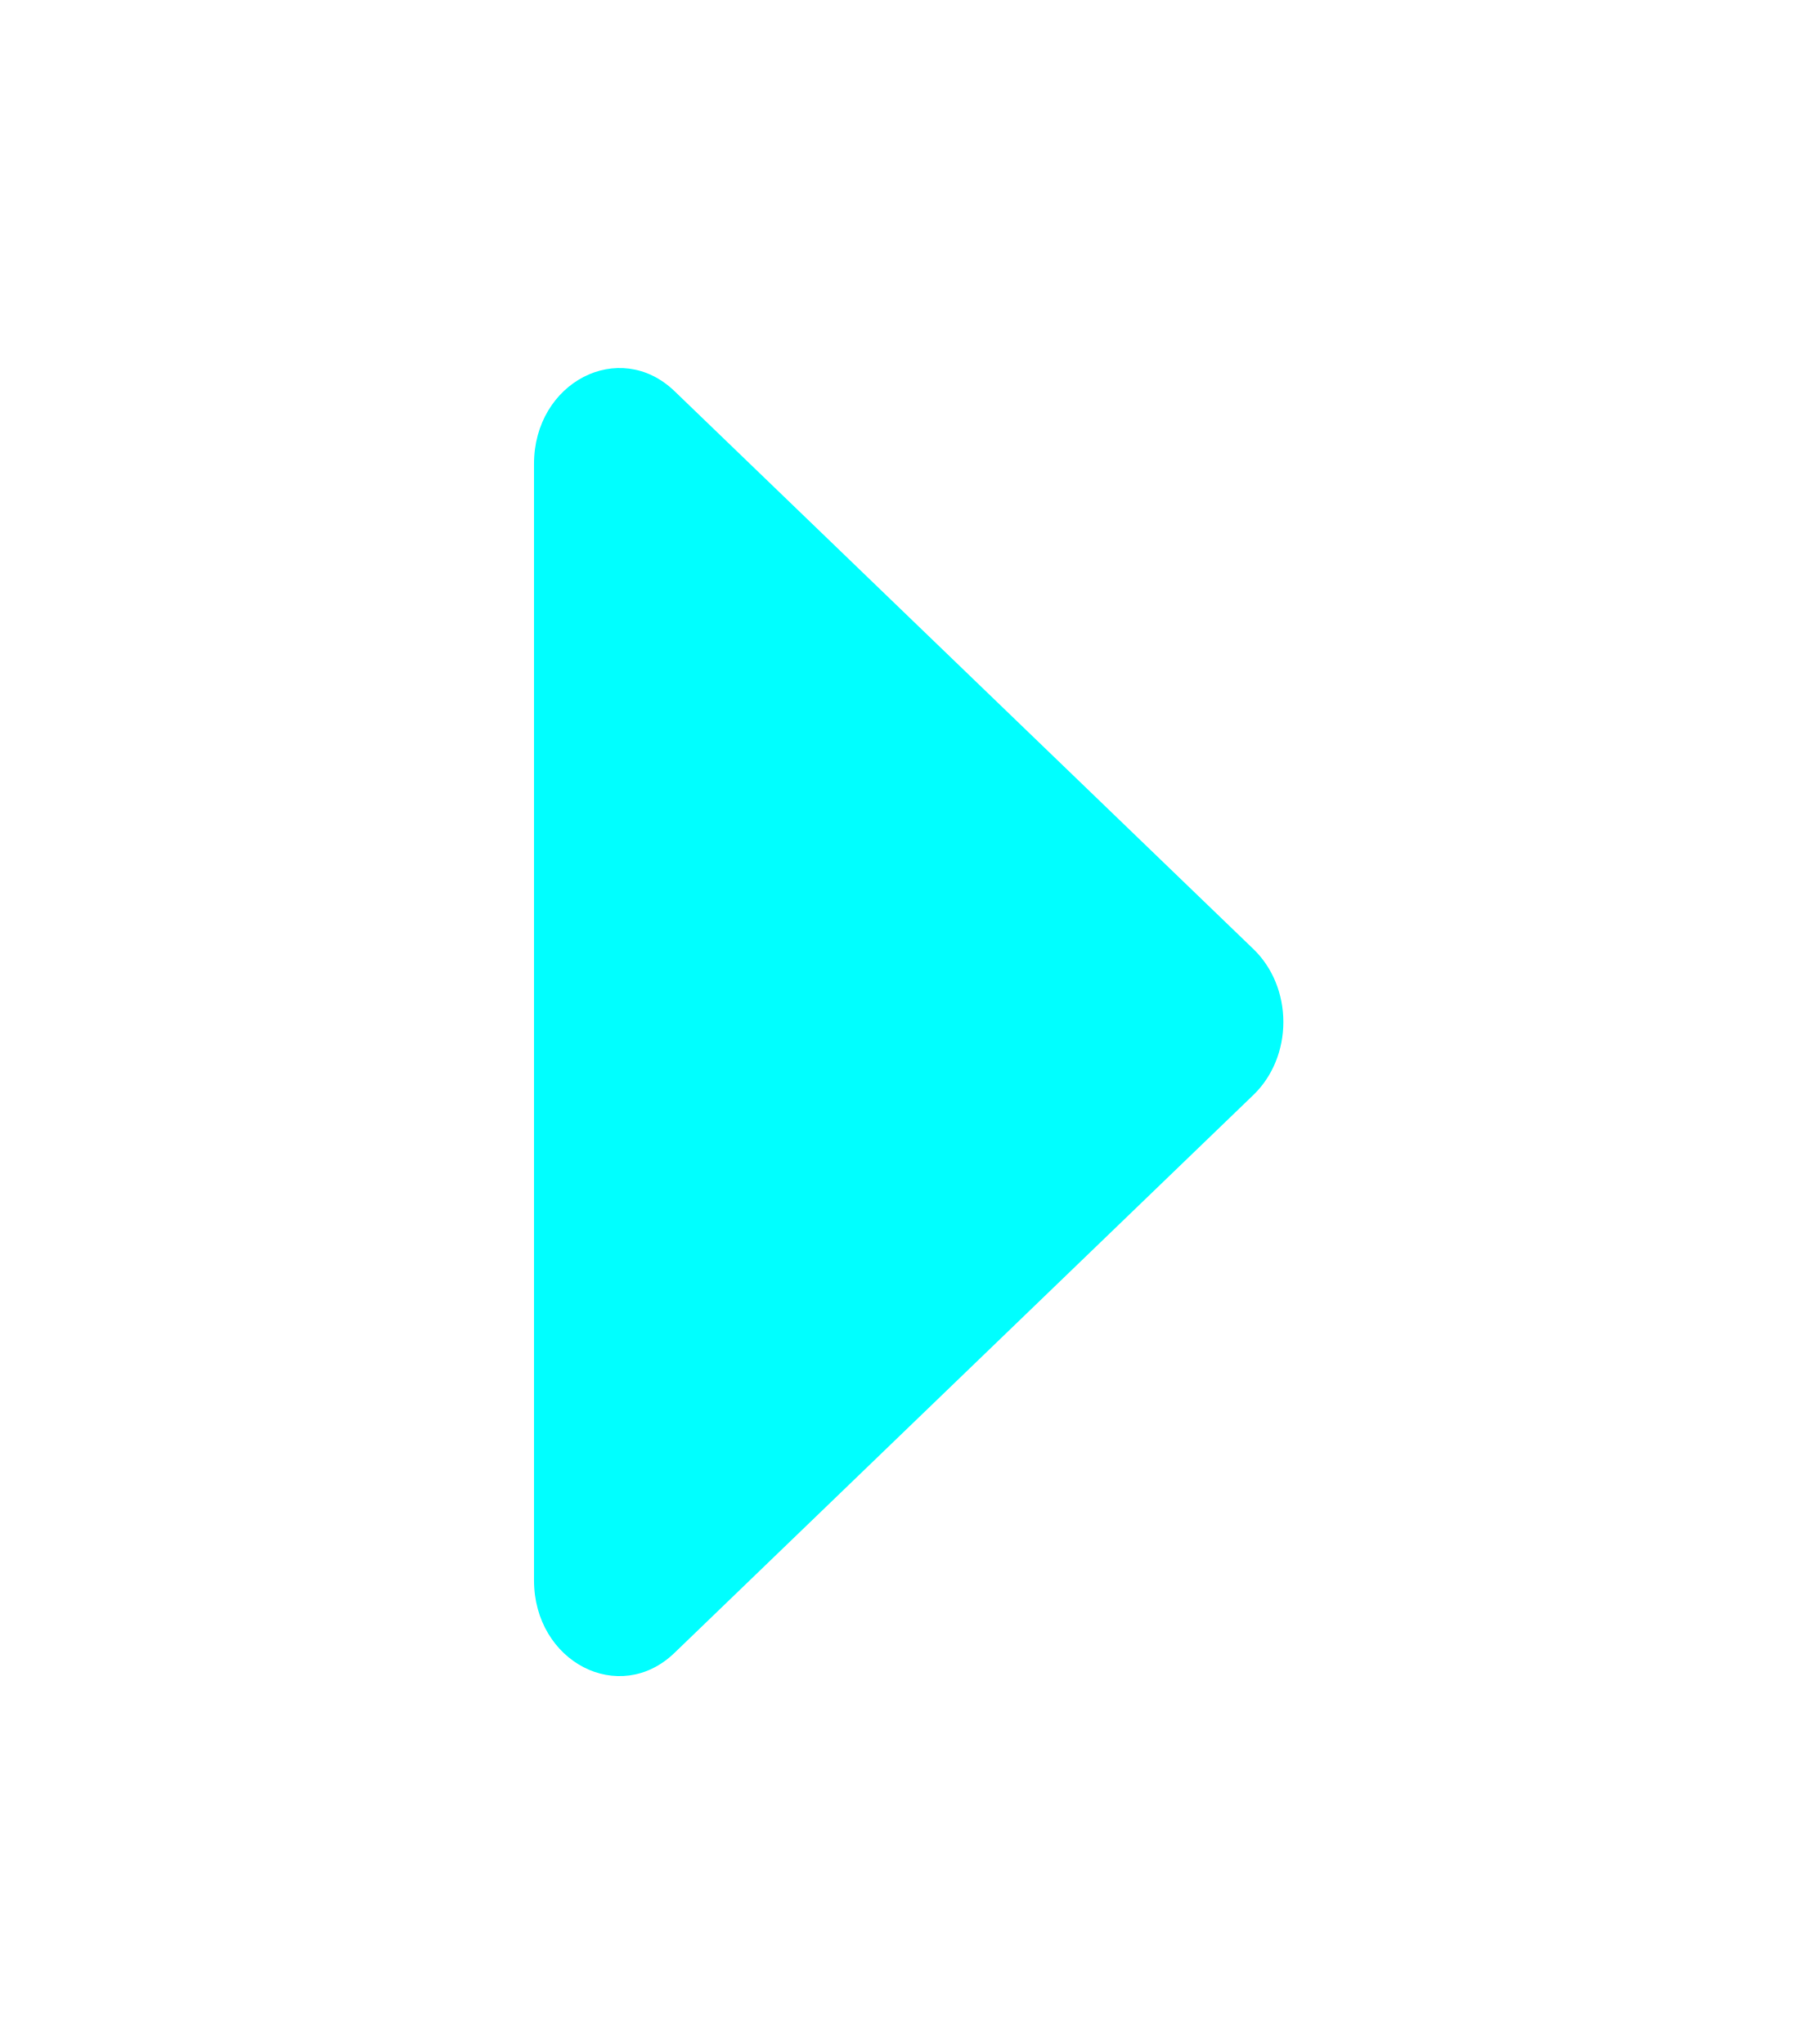
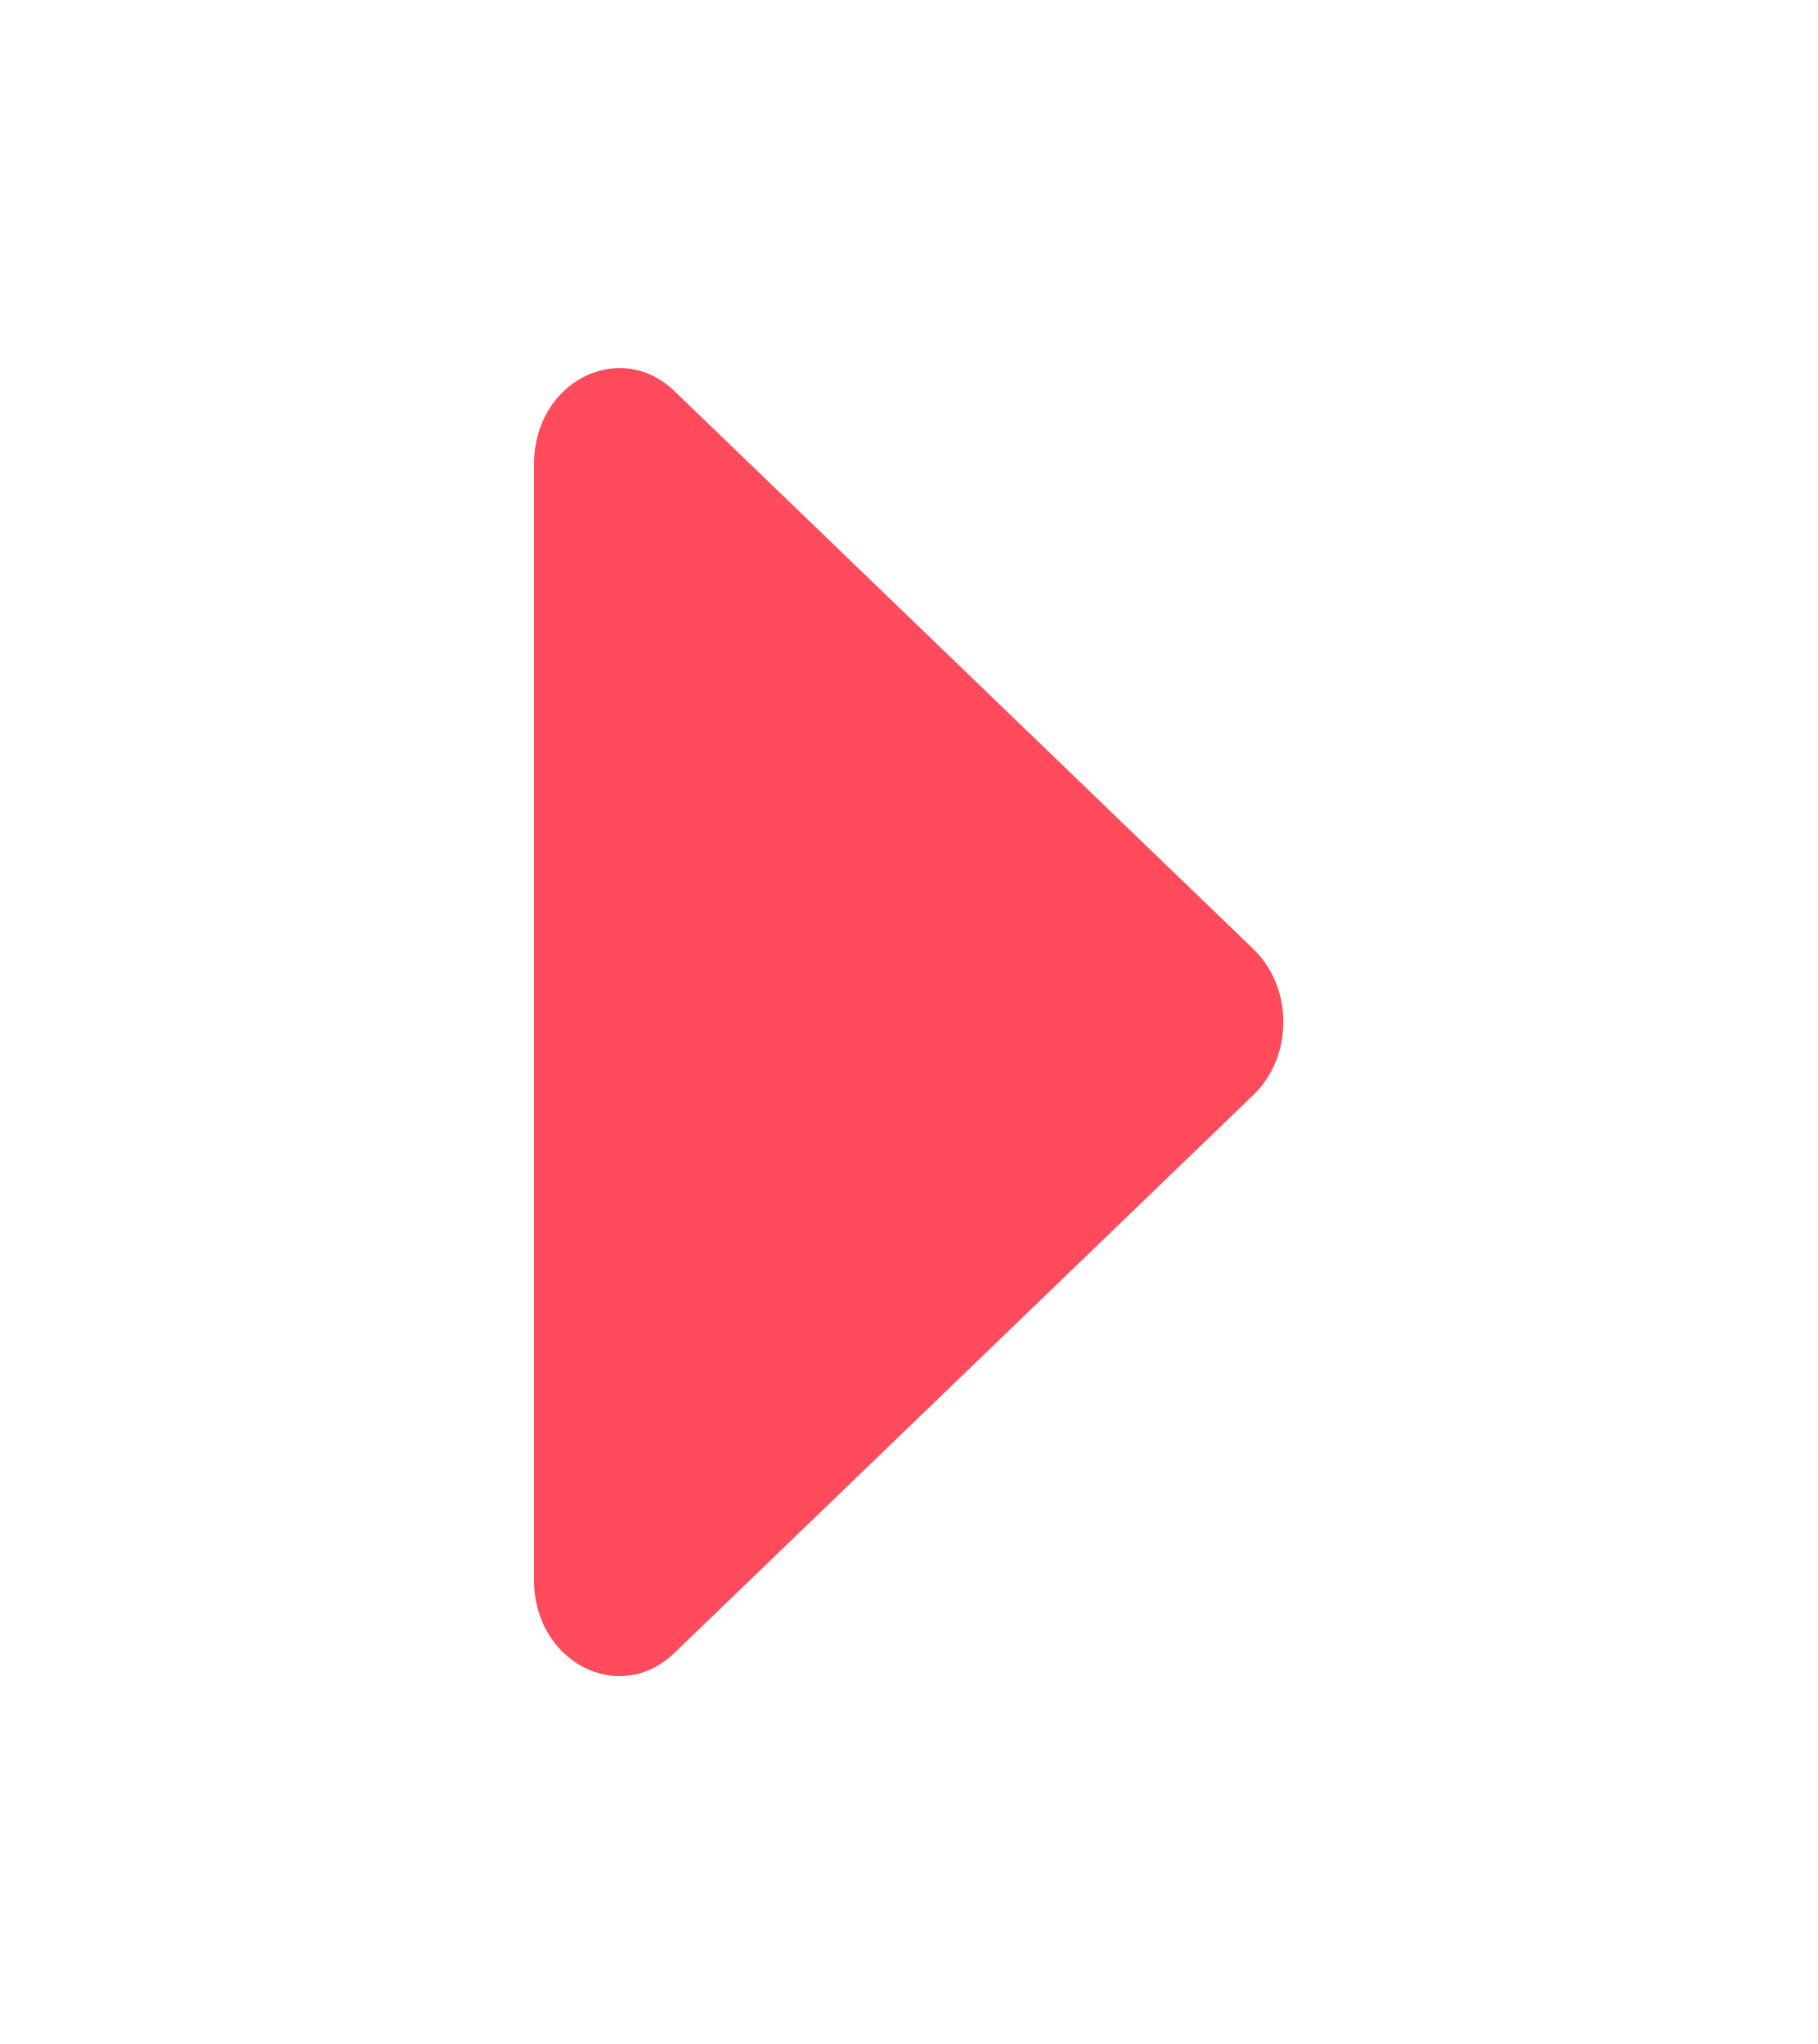
<svg xmlns="http://www.w3.org/2000/svg" width="24" height="27" viewBox="0 0 24 27" fill="none">
-   <path d="M8.909 21.832L16.555 14.461C16.678 14.342 16.777 14.195 16.845 14.029C16.913 13.863 16.948 13.683 16.948 13.5C16.948 13.318 16.913 13.137 16.845 12.971C16.777 12.805 16.678 12.658 16.555 12.539L8.909 5.168C8.179 4.465 7.052 5.048 7.052 6.129V20.873C7.052 21.954 8.179 22.538 8.909 21.832V21.832Z" fill="#00FFFF" />
+   <path d="M8.909 21.832L16.555 14.461C16.678 14.342 16.777 14.195 16.845 14.029C16.913 13.863 16.948 13.683 16.948 13.5C16.948 13.318 16.913 13.137 16.845 12.971C16.777 12.805 16.678 12.658 16.555 12.539L8.909 5.168C8.179 4.465 7.052 5.048 7.052 6.129V20.873C7.052 21.954 8.179 22.538 8.909 21.832V21.832Z" fill="#FF4B5C" />
</svg>
